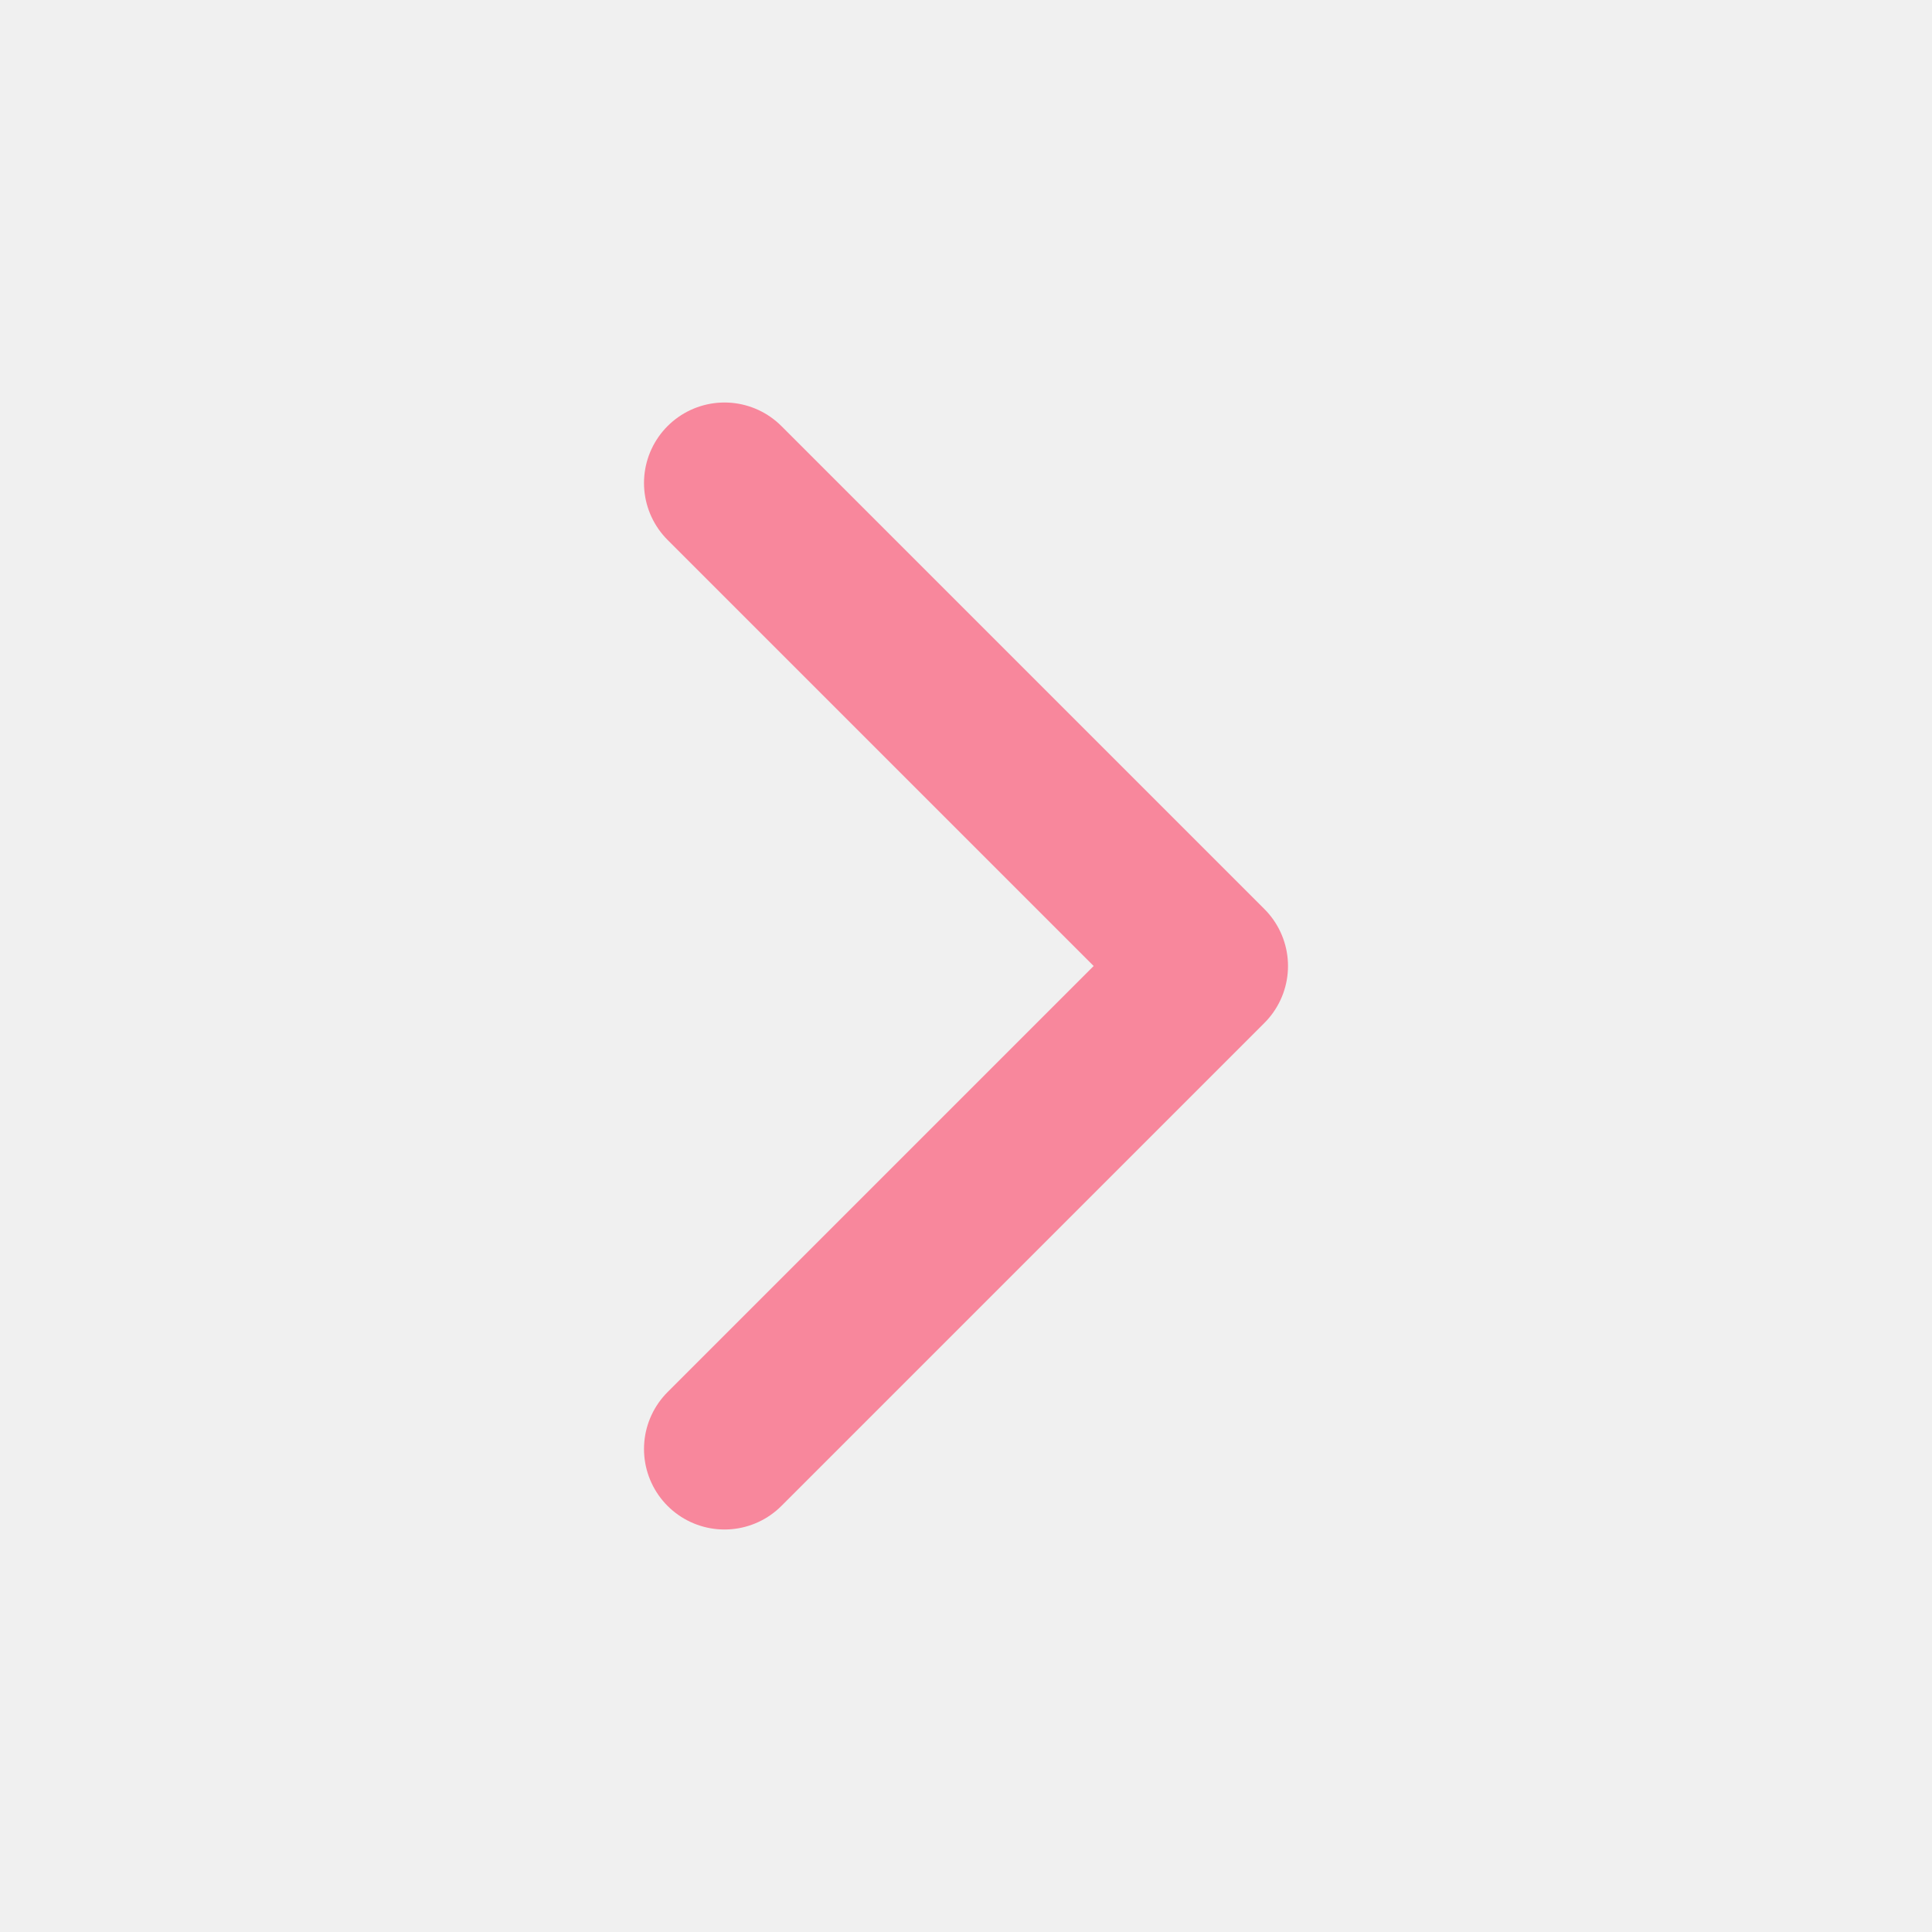
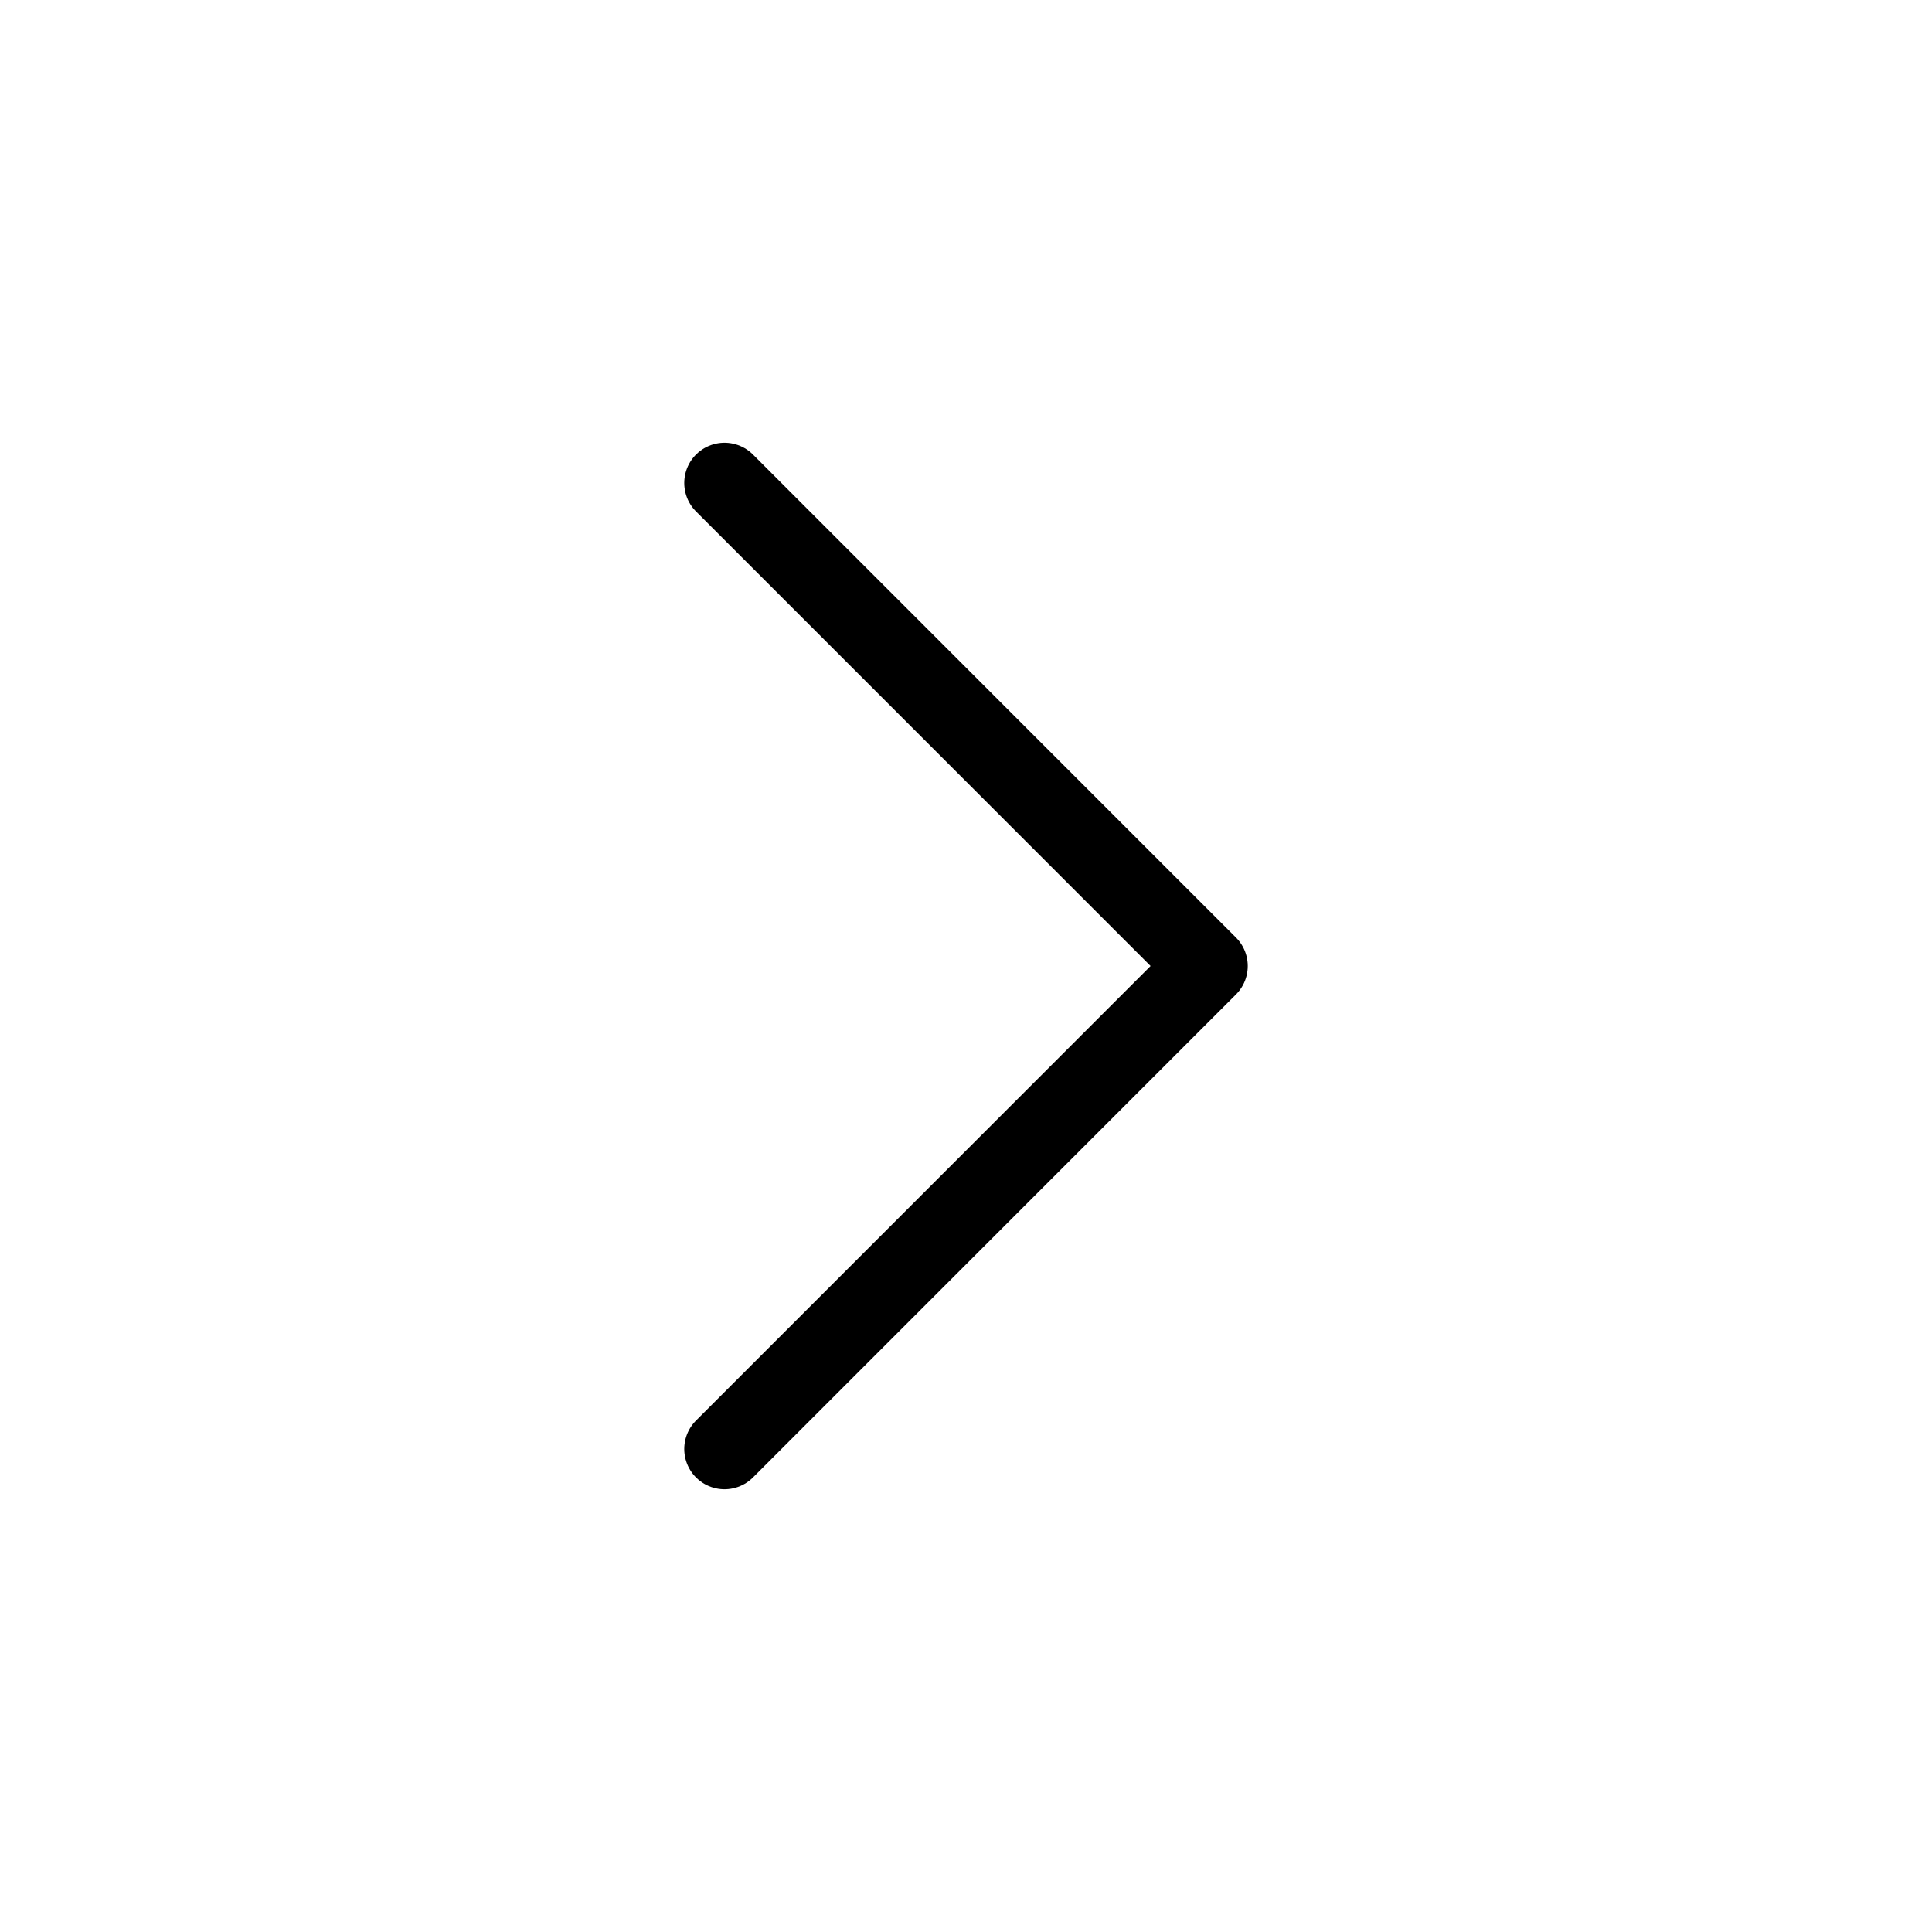
<svg xmlns="http://www.w3.org/2000/svg" width="24" height="24" viewBox="0 0 24 24" fill="none">
-   <path d="M9 6L15 12L9 18" stroke="#F8879C" stroke-width="2" stroke-linecap="round" stroke-linejoin="round" />
+   <rect width="24" height="24" fill="white" />
+   <path d="M9 6L15 12L9 18" stroke="black" stroke-linecap="round" stroke-linejoin="round" />
</svg>
